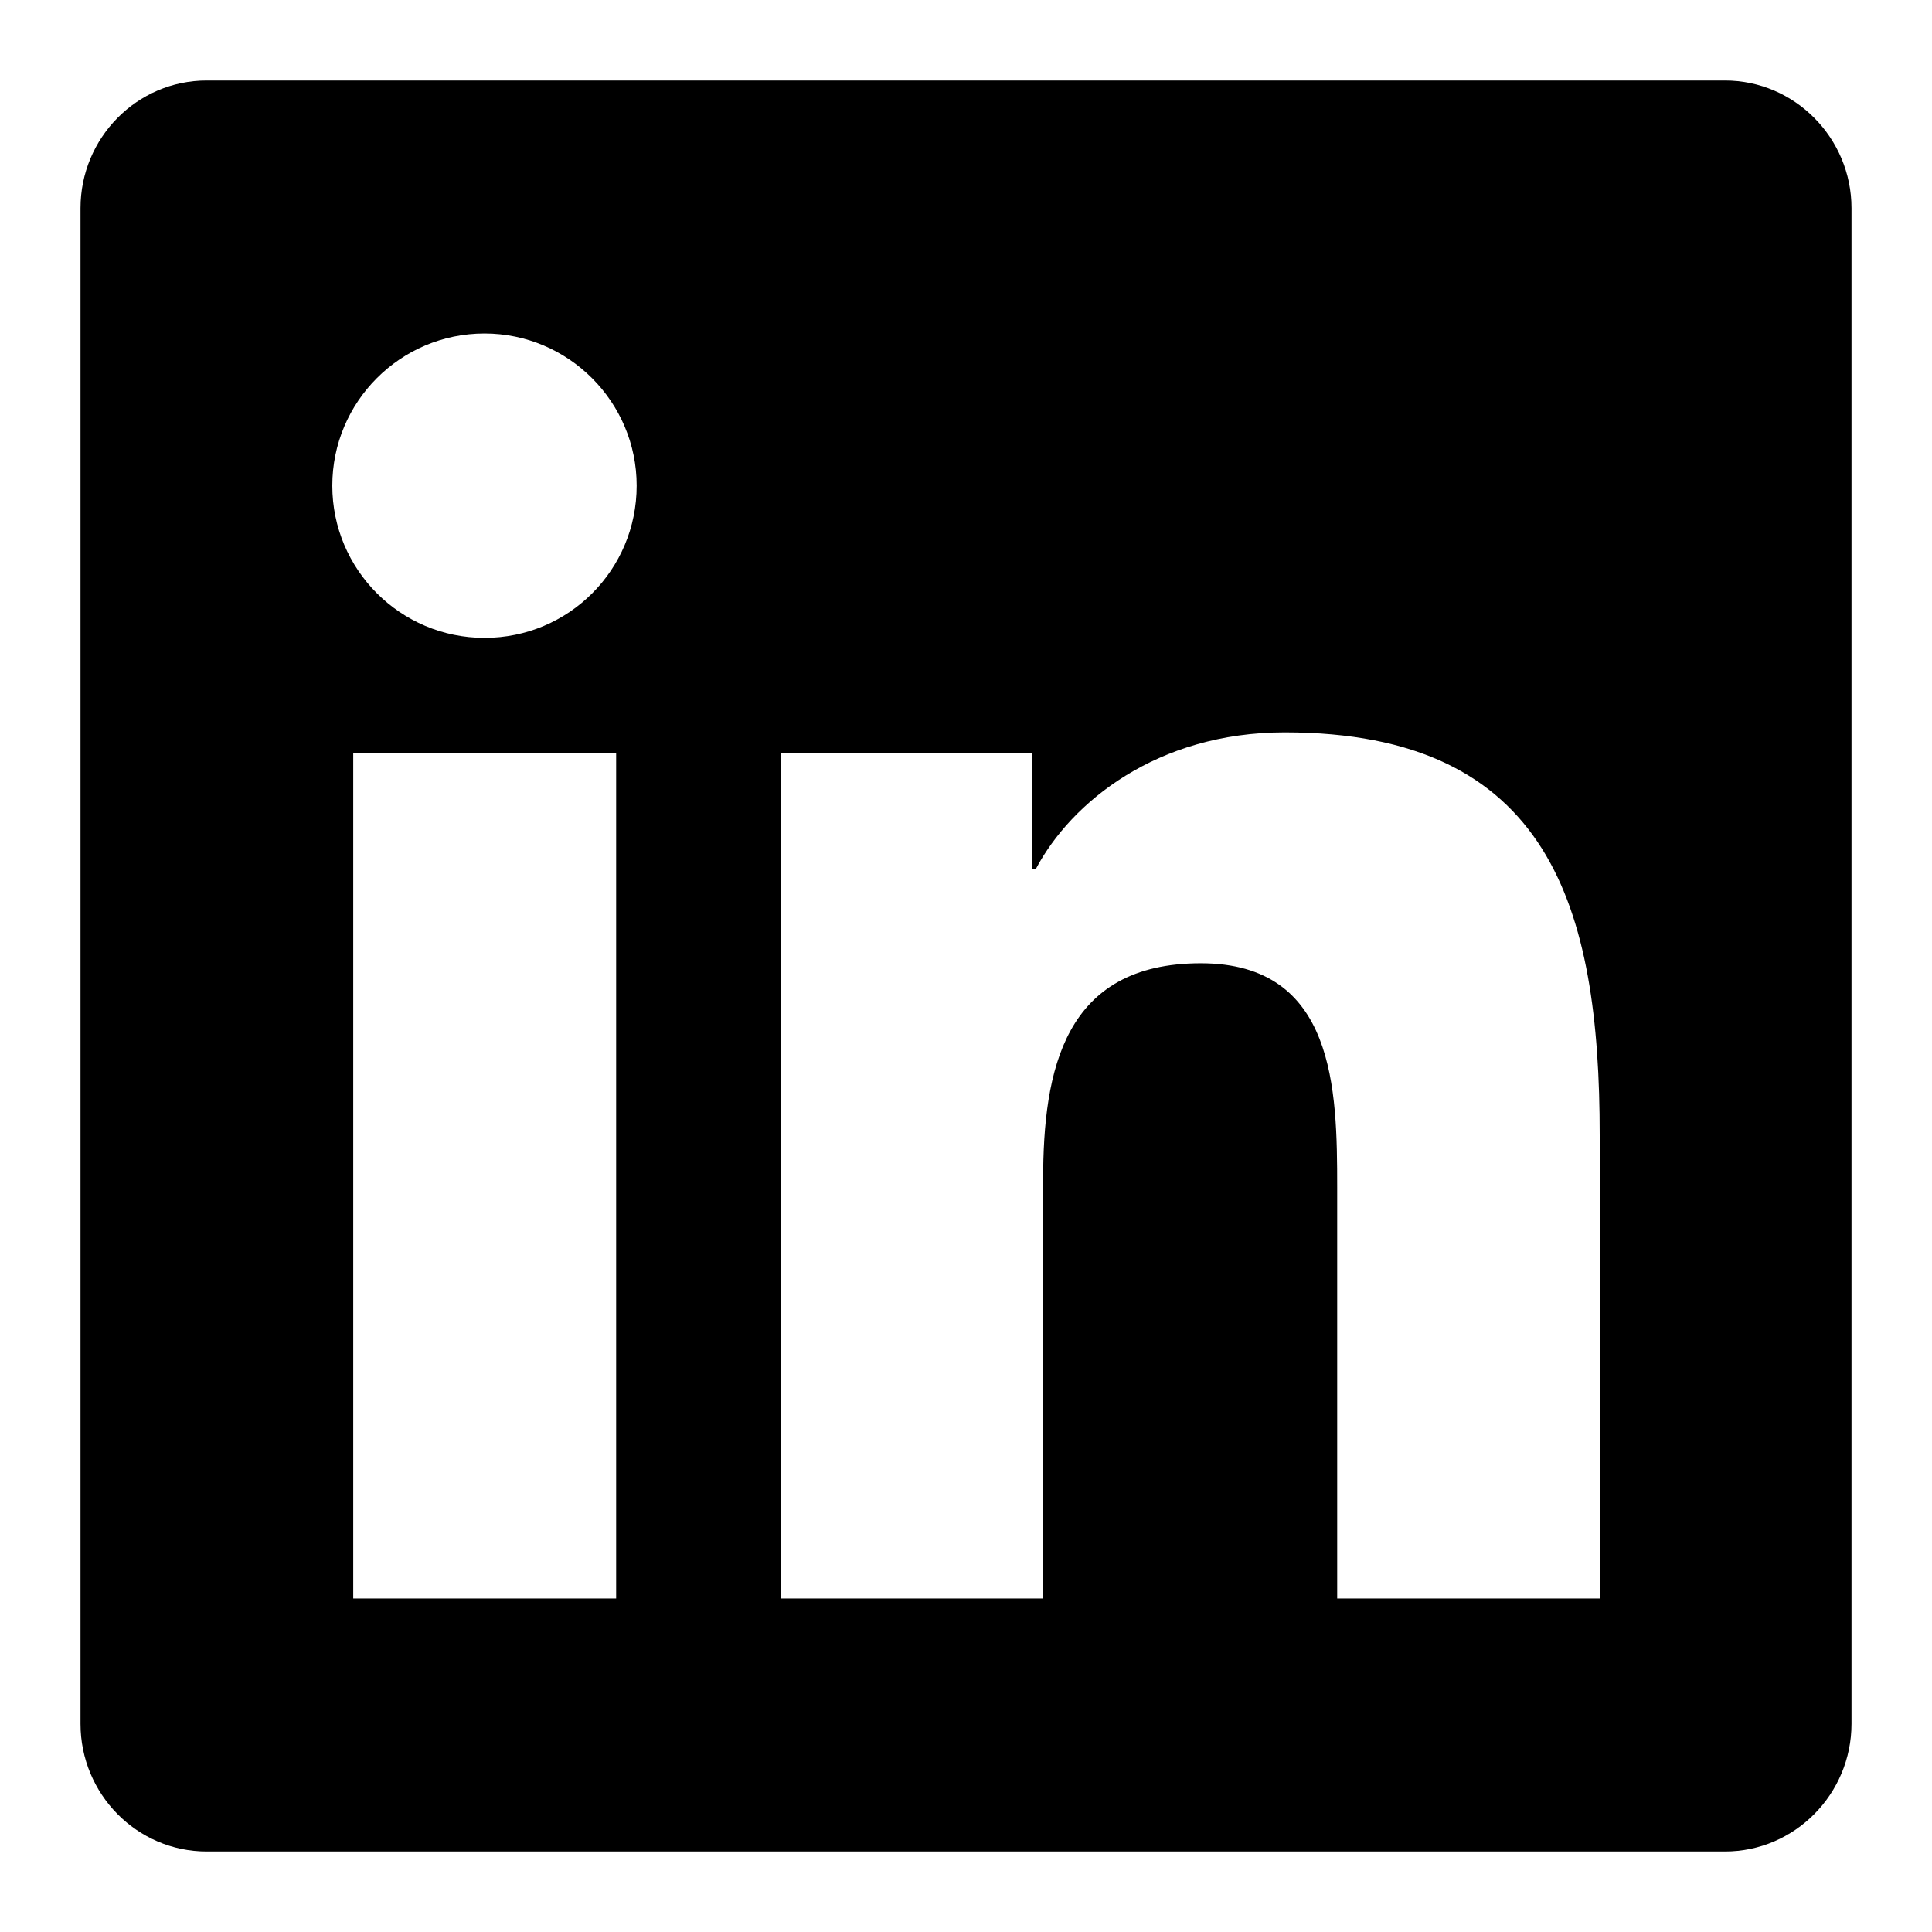
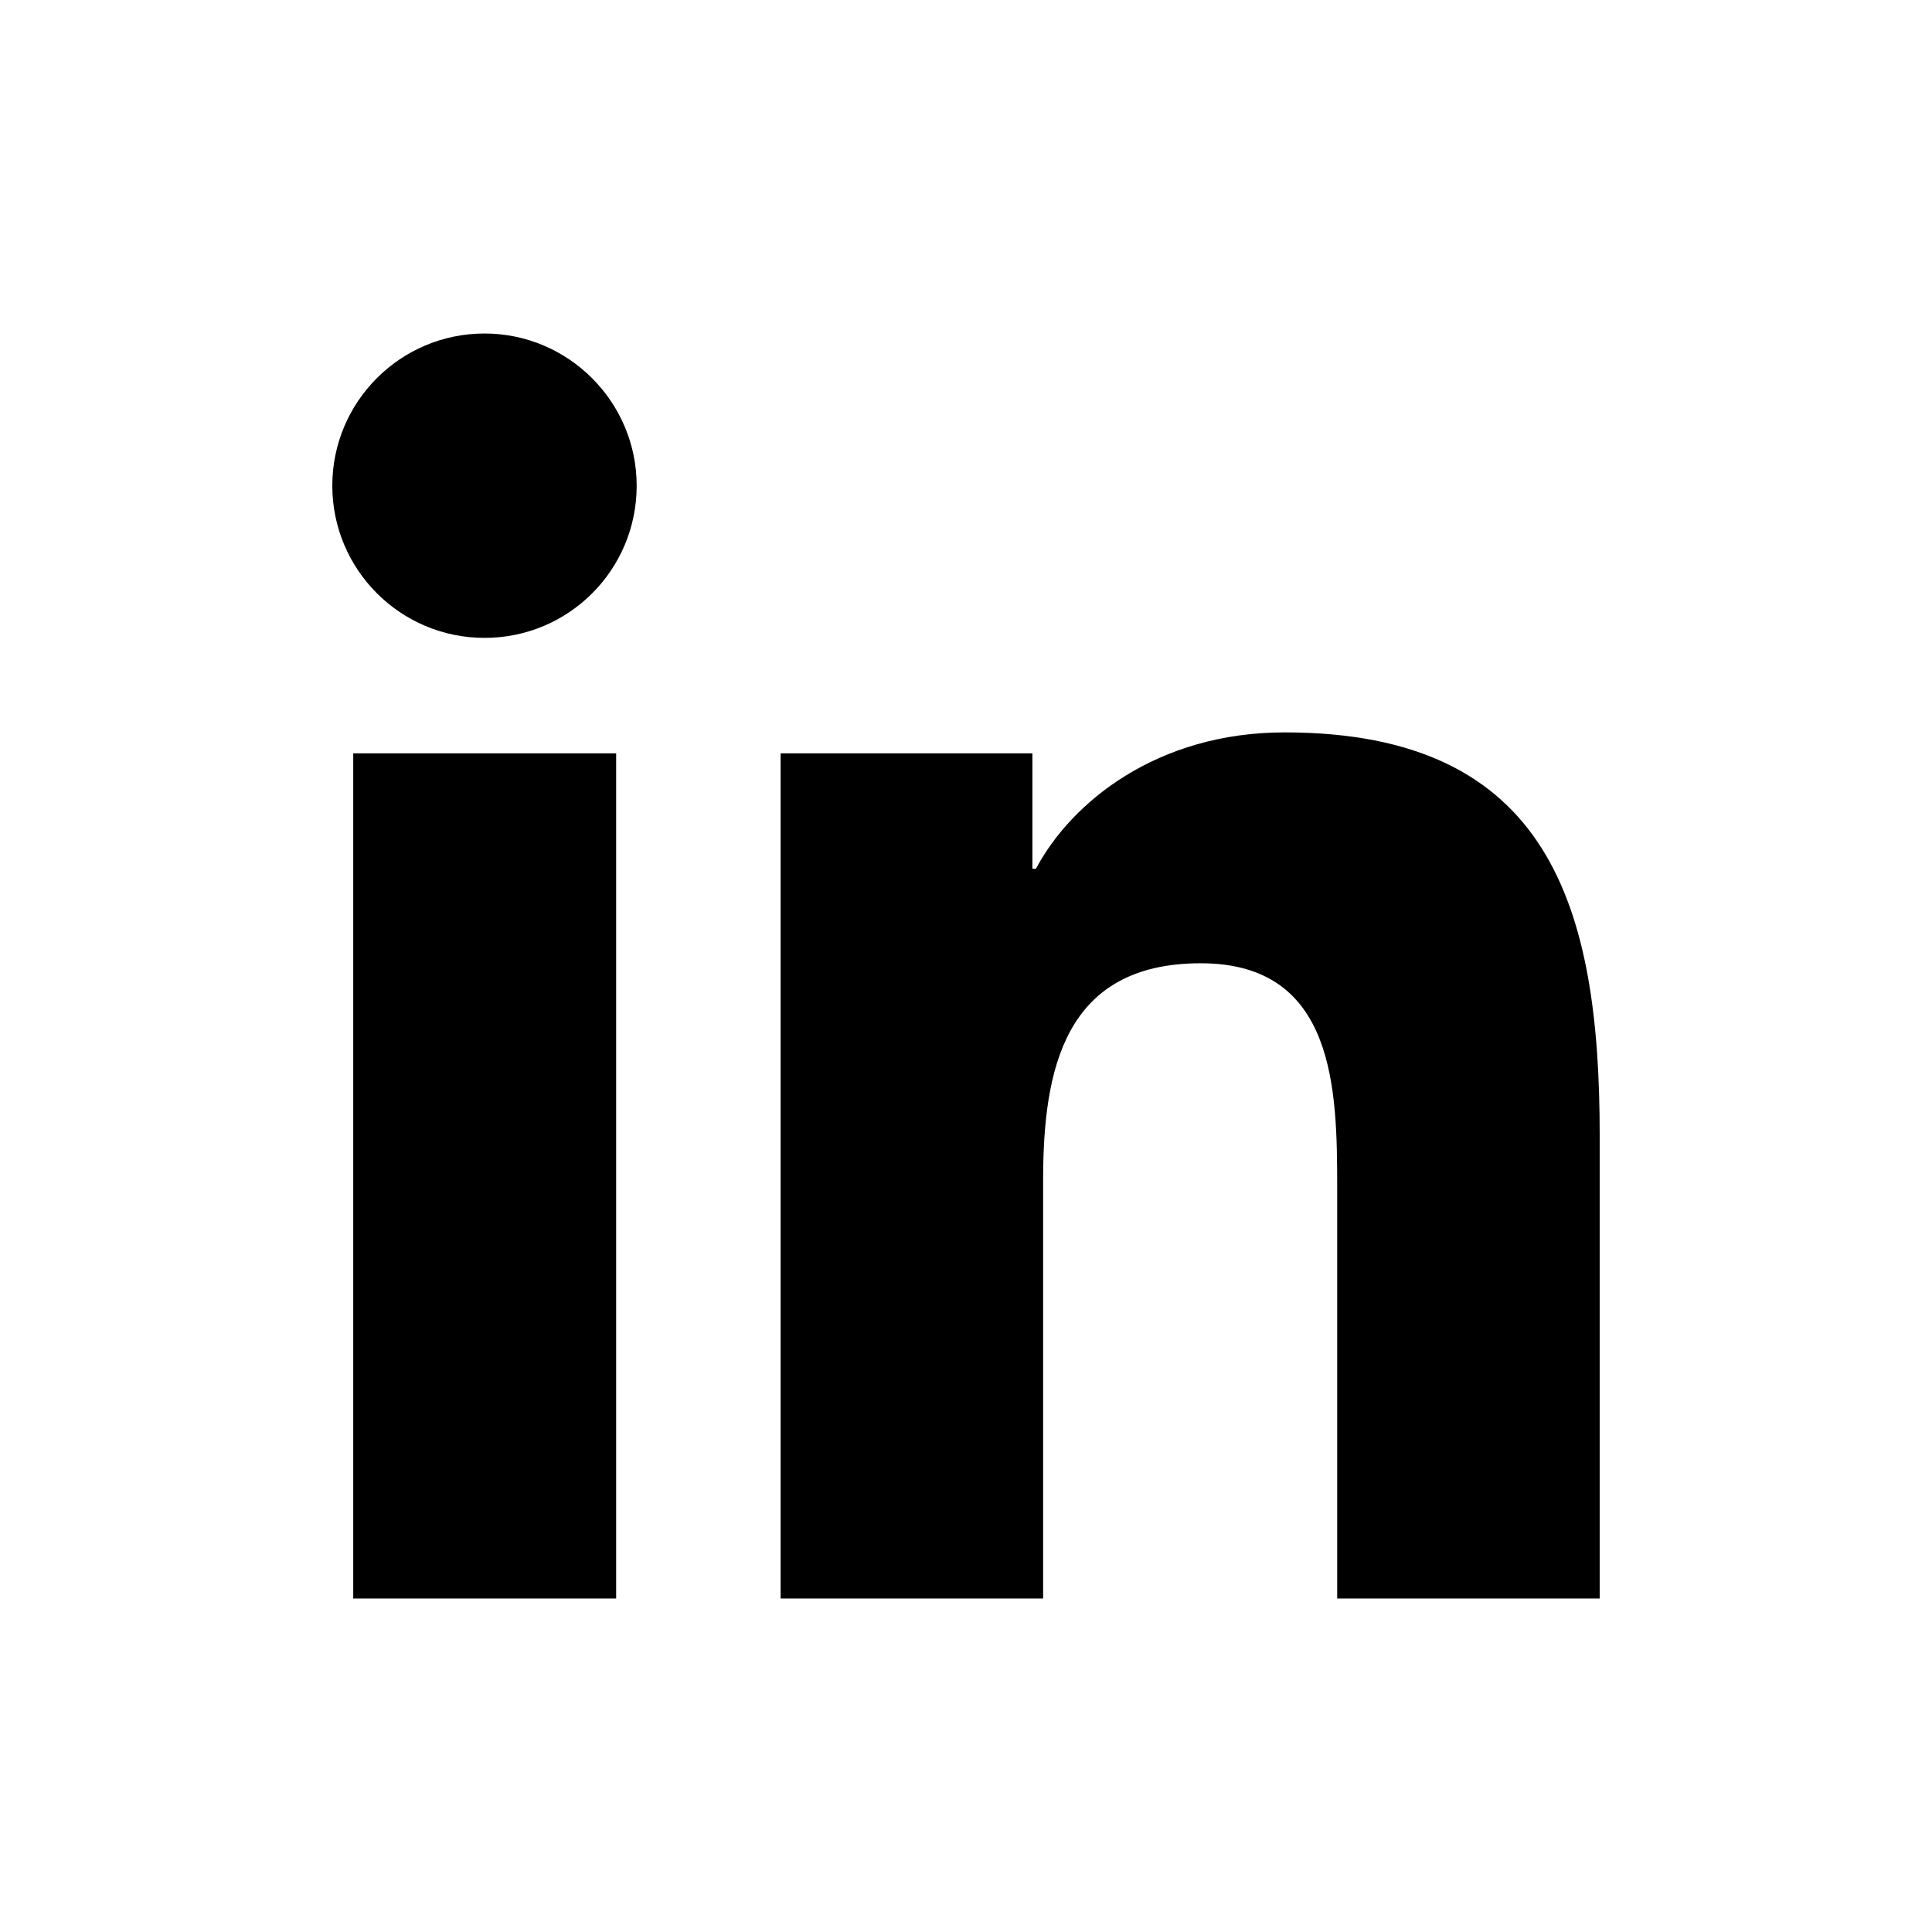
<svg xmlns="http://www.w3.org/2000/svg" width="24" height="24" viewBox="0 0 24 24" fill="none">
-   <path d="M21.429 1H2.567C1.702 1 1 1.712 1 2.586V21.414C1 22.288 1.702 23 2.567 23H21.429C22.293 23 23 22.288 23 21.414V2.586C23 1.712 22.293 1 21.429 1ZM7.649 19.857H4.388V9.358H7.654V19.857H7.649ZM6.019 7.924C4.973 7.924 4.128 7.075 4.128 6.033C4.128 4.992 4.973 4.143 6.019 4.143C7.06 4.143 7.909 4.992 7.909 6.033C7.909 7.079 7.065 7.924 6.019 7.924ZM19.872 19.857H16.611V14.75C16.611 13.532 16.587 11.966 14.917 11.966C13.218 11.966 12.958 13.291 12.958 14.662V19.857H9.697V9.358H12.825V10.792H12.869C13.306 9.967 14.372 9.098 15.958 9.098C19.258 9.098 19.872 11.273 19.872 14.102V19.857Z" fill="black" />
+   <path fill-rule="evenodd" clip-rule="evenodd" d="M7.654 19.857H7.649H4.388V9.358H7.654V19.857ZM6.019 7.924C4.973 7.924 4.128 7.075 4.128 6.033C4.128 4.992 4.973 4.143 6.019 4.143C7.06 4.143 7.909 4.992 7.909 6.033C7.909 7.079 7.065 7.924 6.019 7.924ZM19.872 19.857H16.611V14.75C16.611 13.532 16.587 11.966 14.917 11.966C13.218 11.966 12.958 13.291 12.958 14.662V19.857H9.697V9.358H12.825V10.792H12.869C13.306 9.967 14.372 9.098 15.958 9.098C19.258 9.098 19.872 11.273 19.872 14.102V19.857Z" fill="black" />
</svg>
